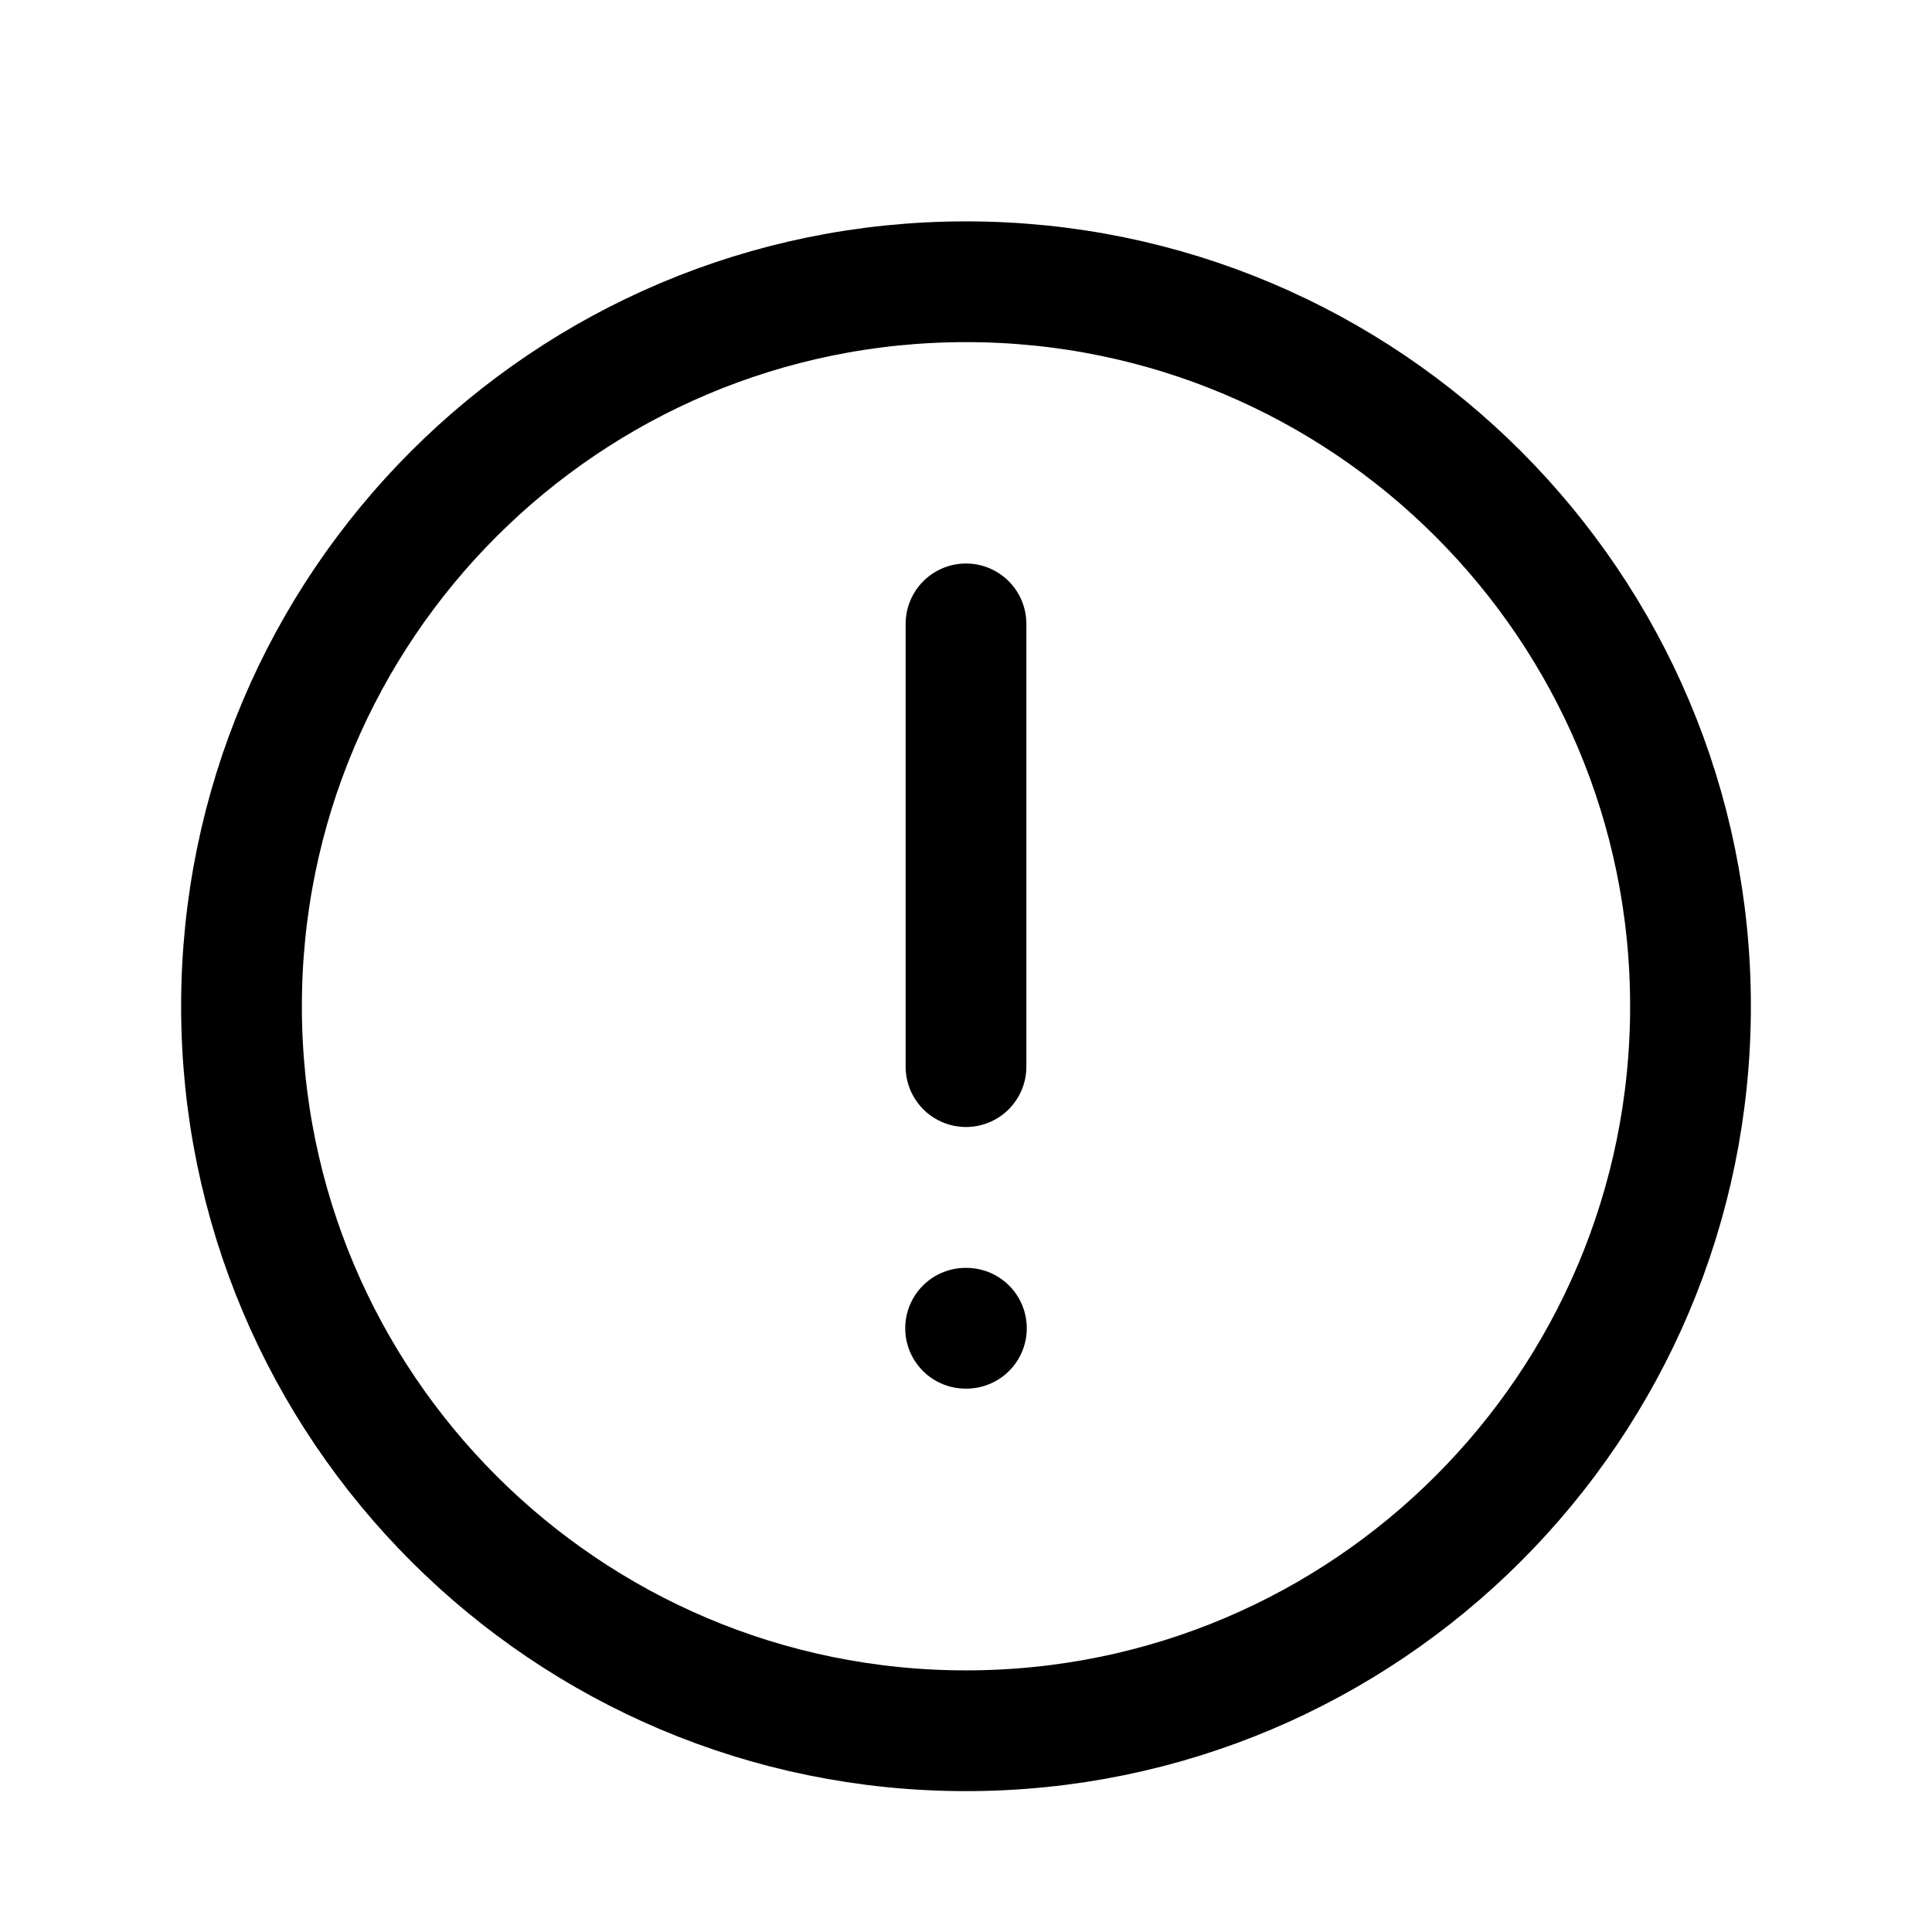
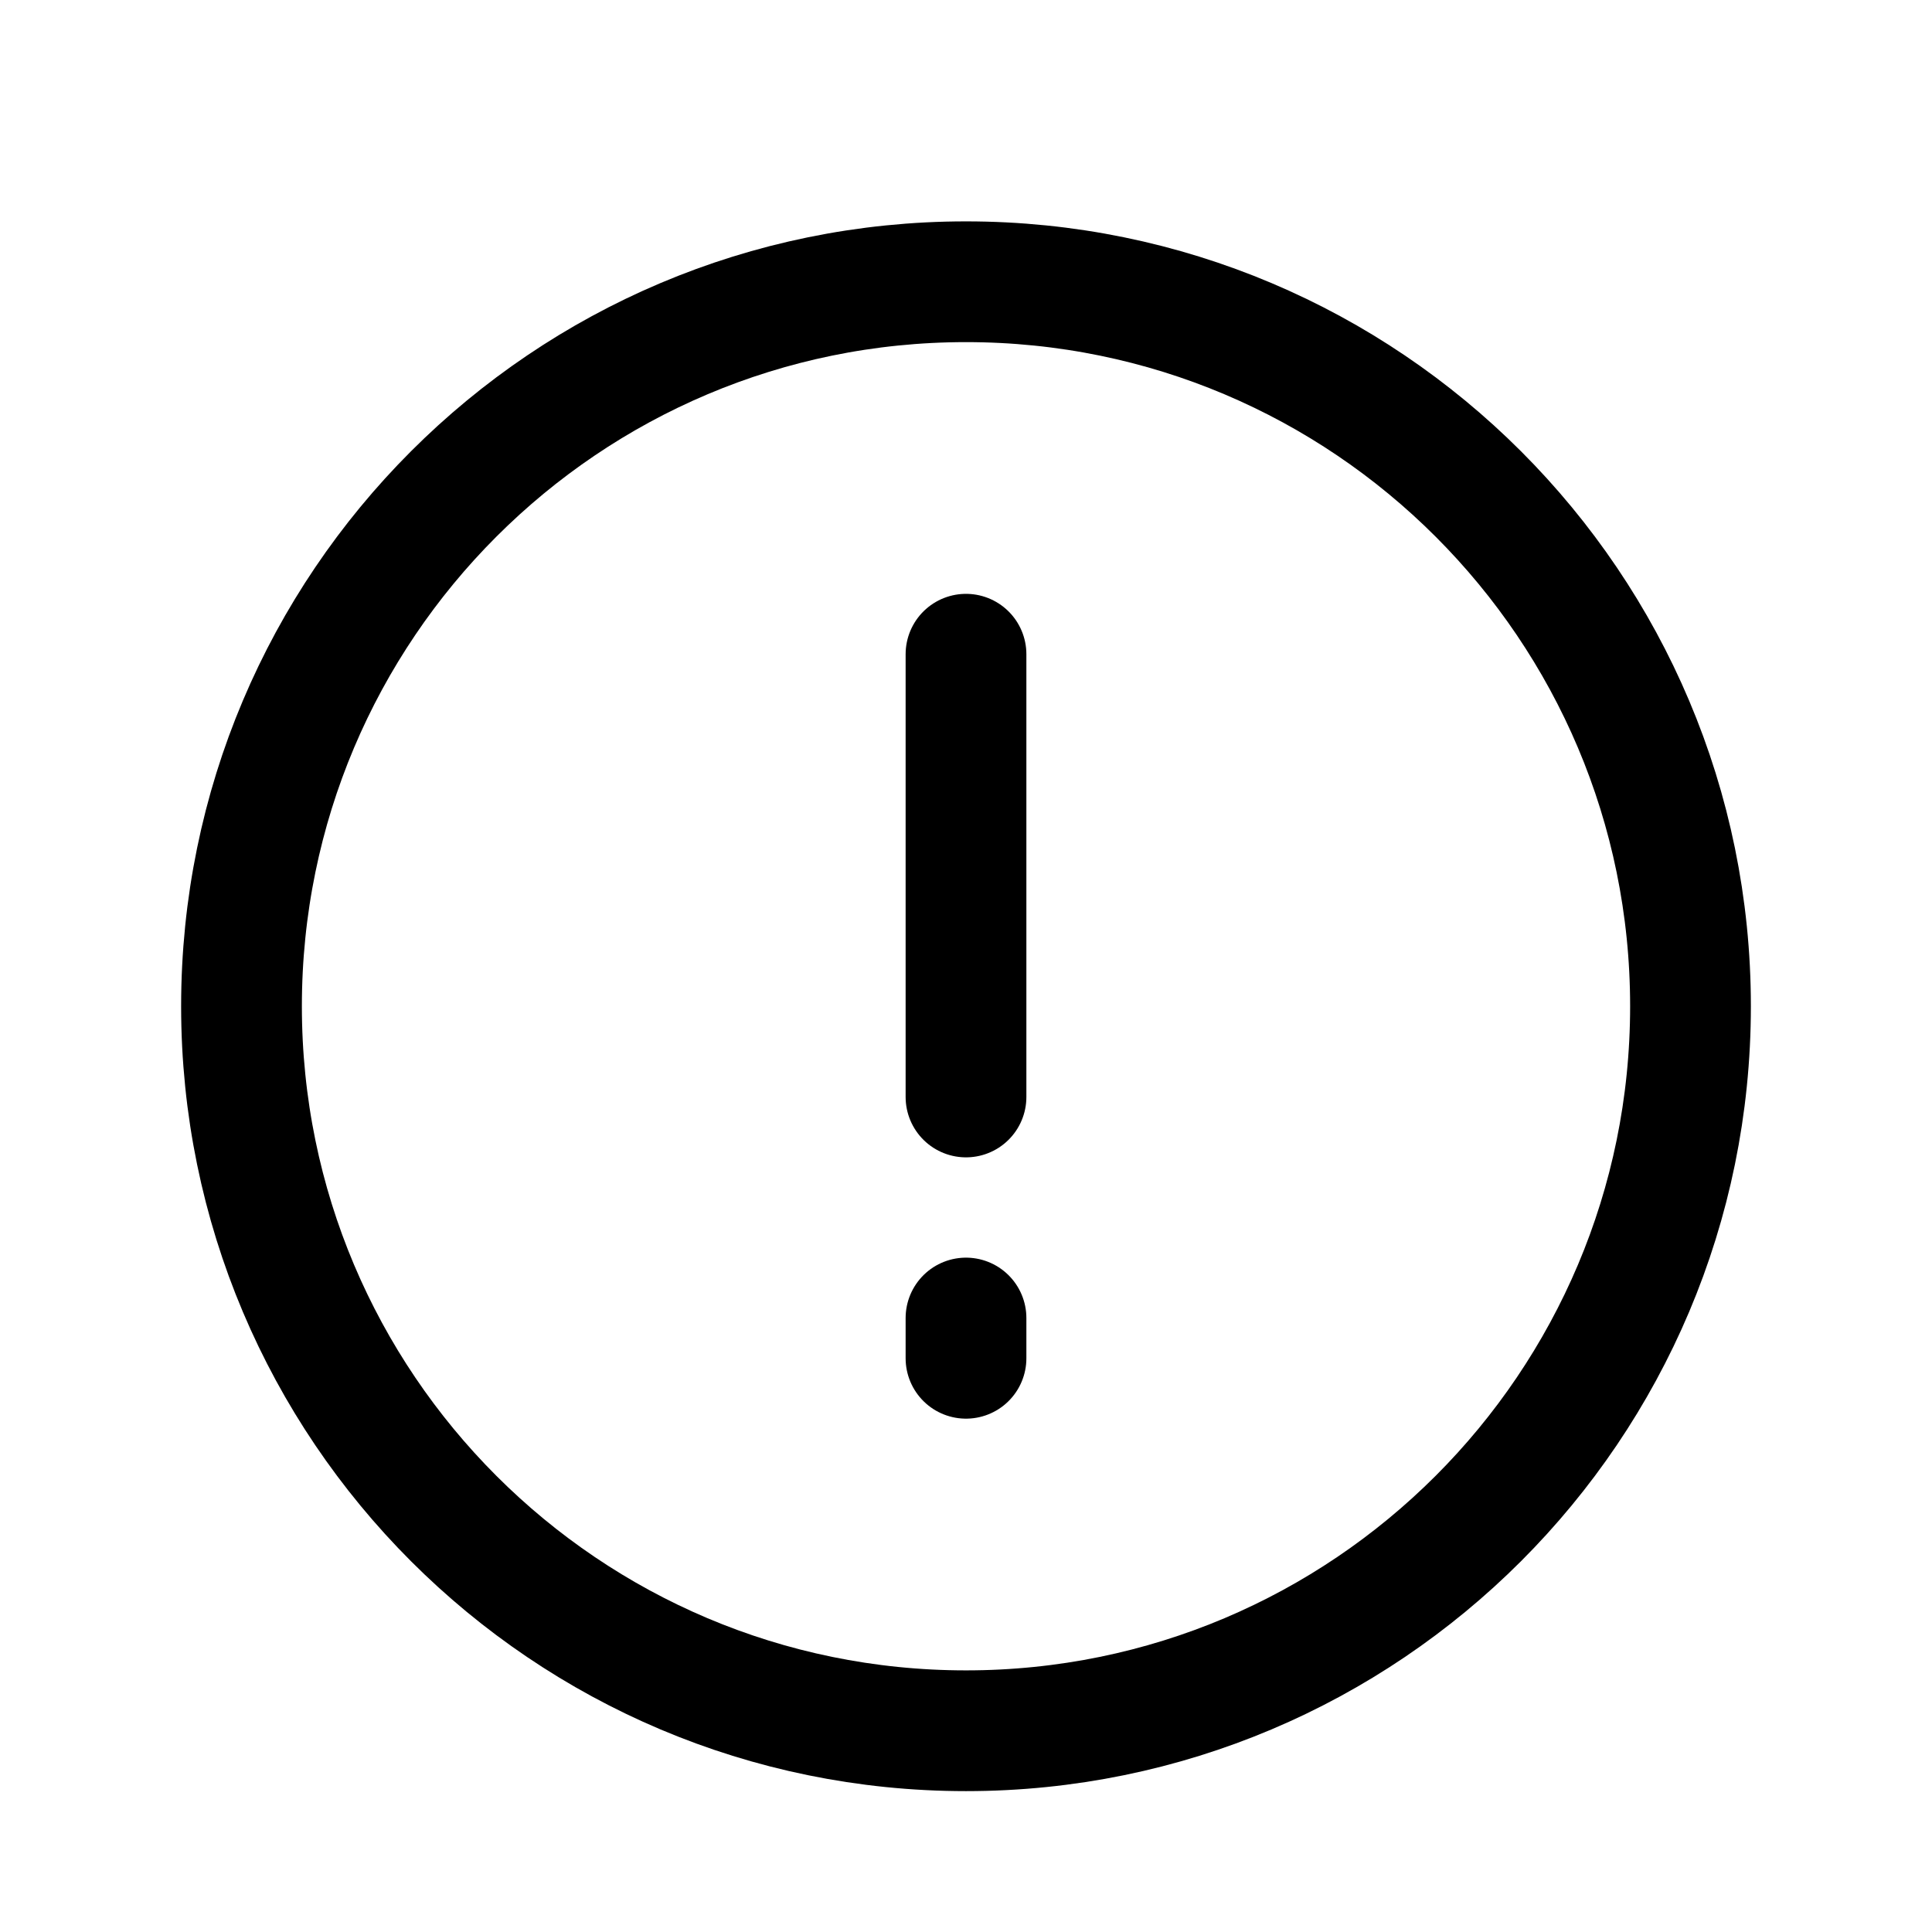
<svg xmlns="http://www.w3.org/2000/svg" width="24" height="24" fill="none" viewBox="0 0 24 24" stroke-width="1.5" stroke-linecap="round" stroke-linejoin="round" stroke="currentColor">
  <circle cx="12" cy="12.5" r="9" />
-   <path d="M12 7.75v5.5m-.005 3.25h.01" />
+   <path d="M12 8.127v5.5m0 3.246v-.5" />
</svg>
